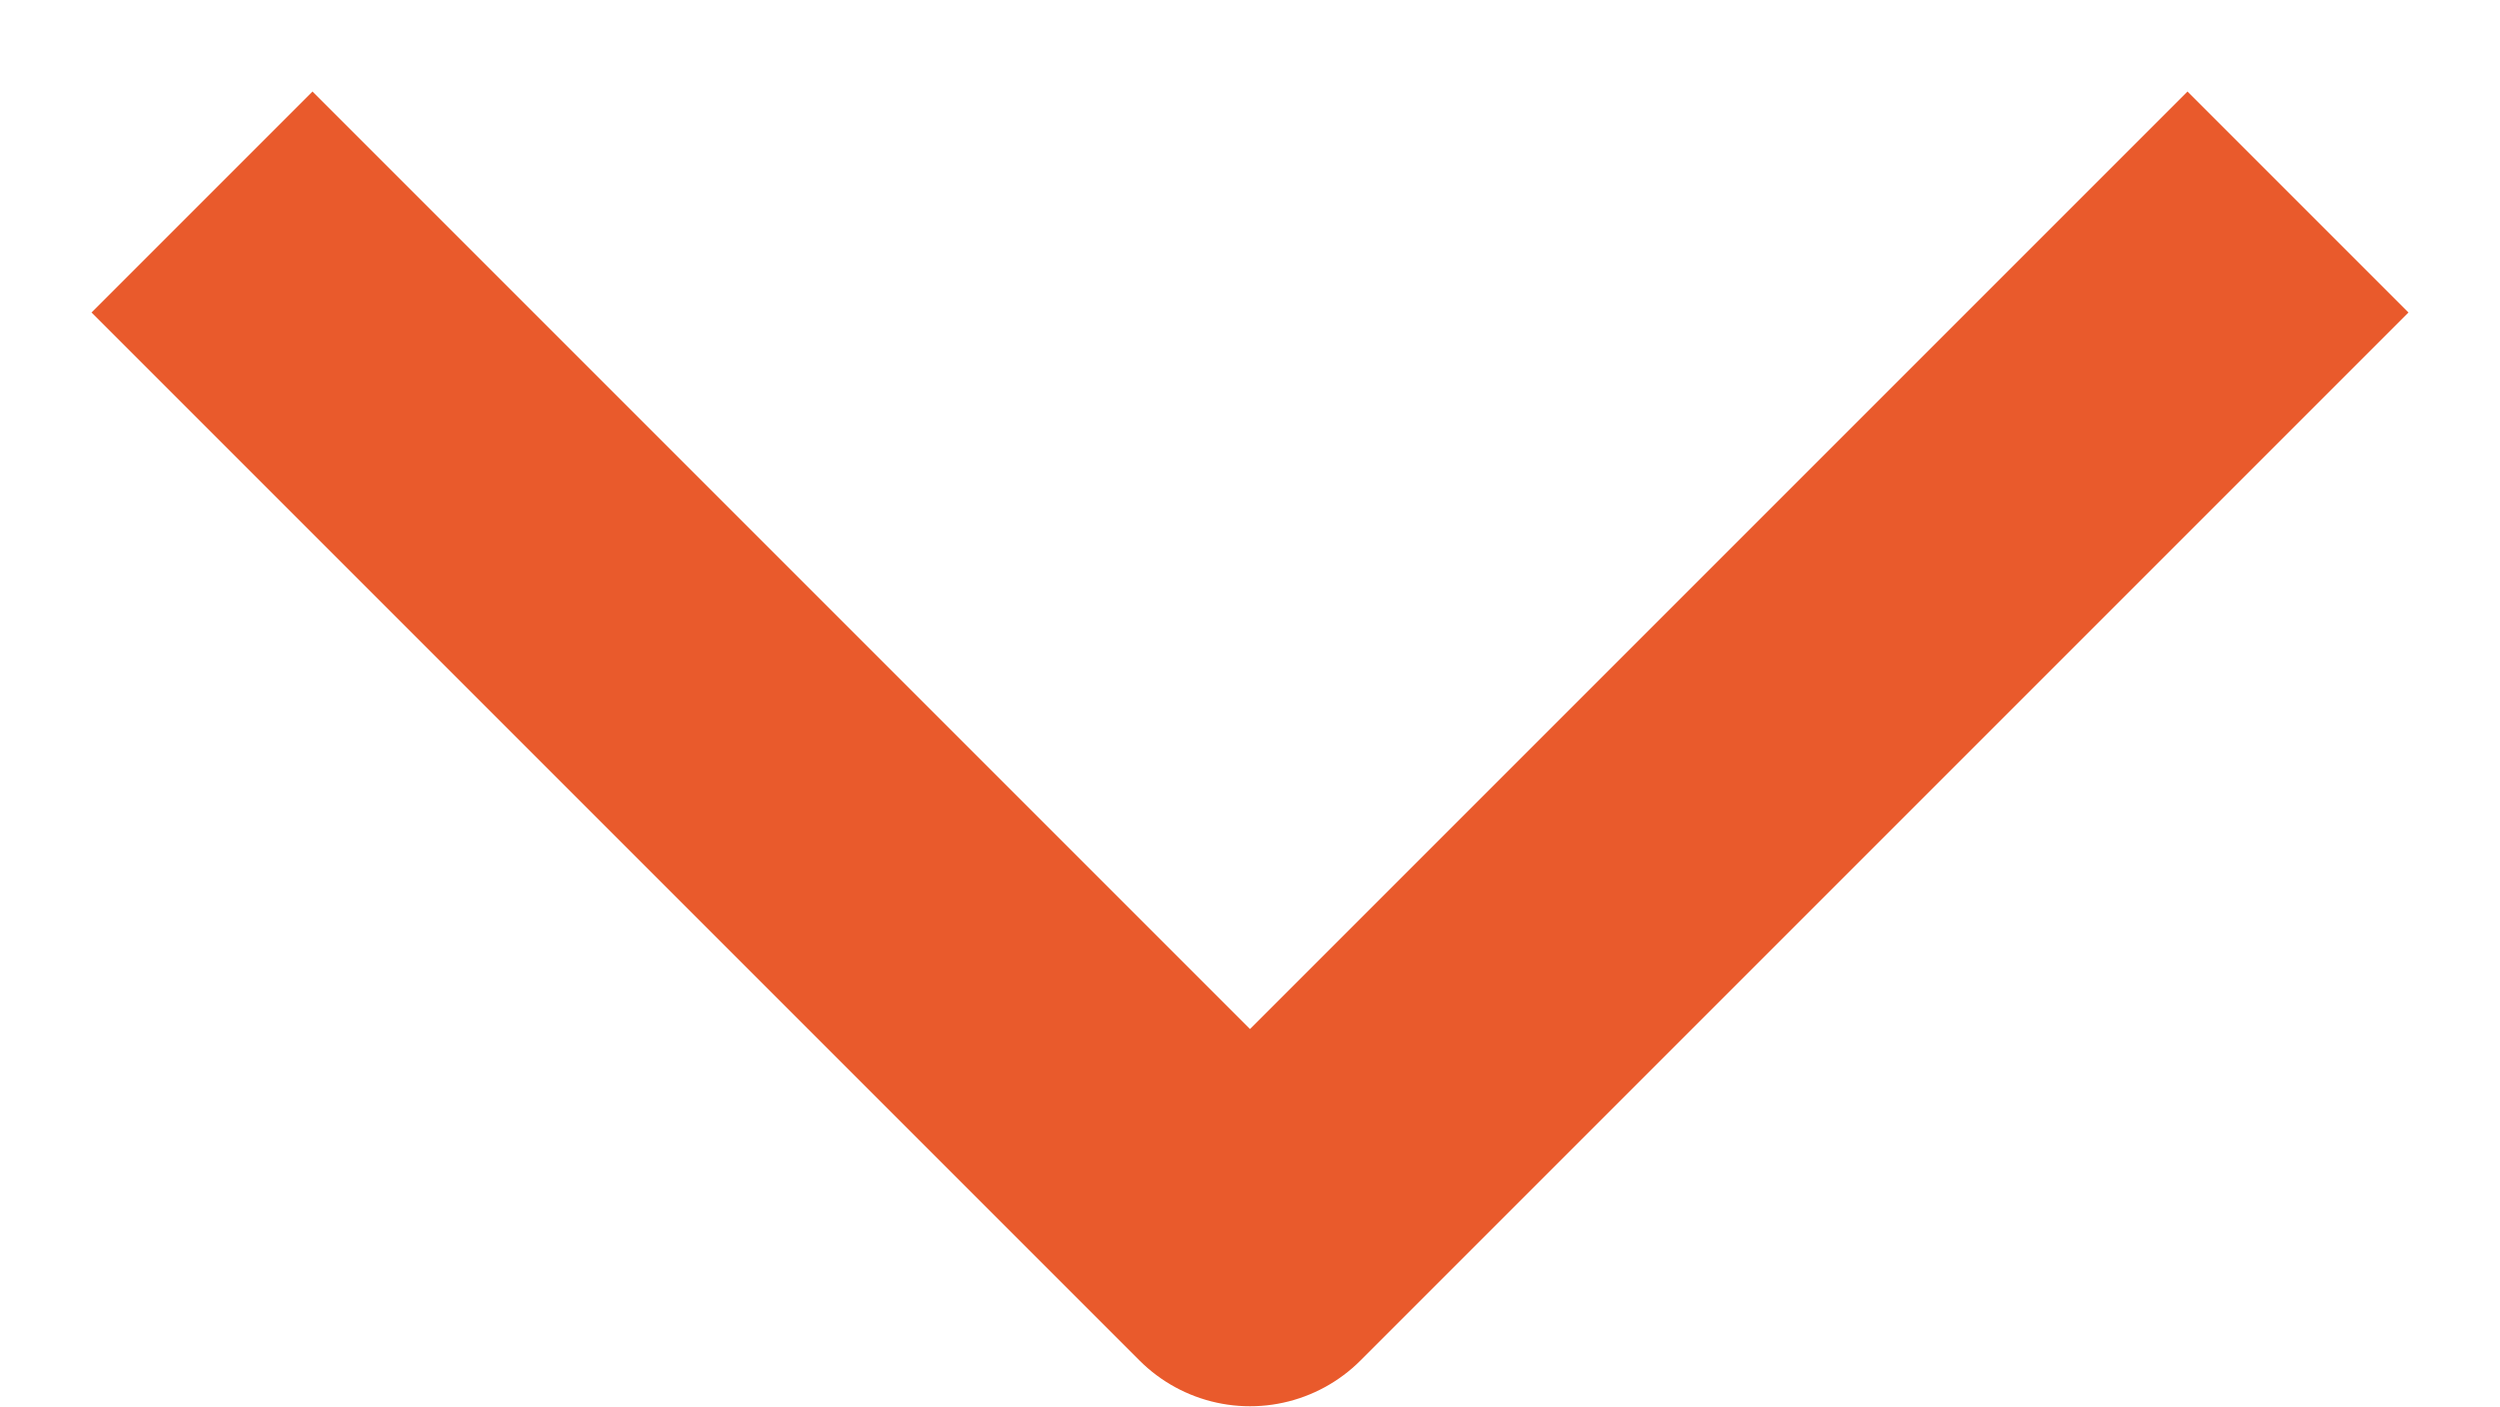
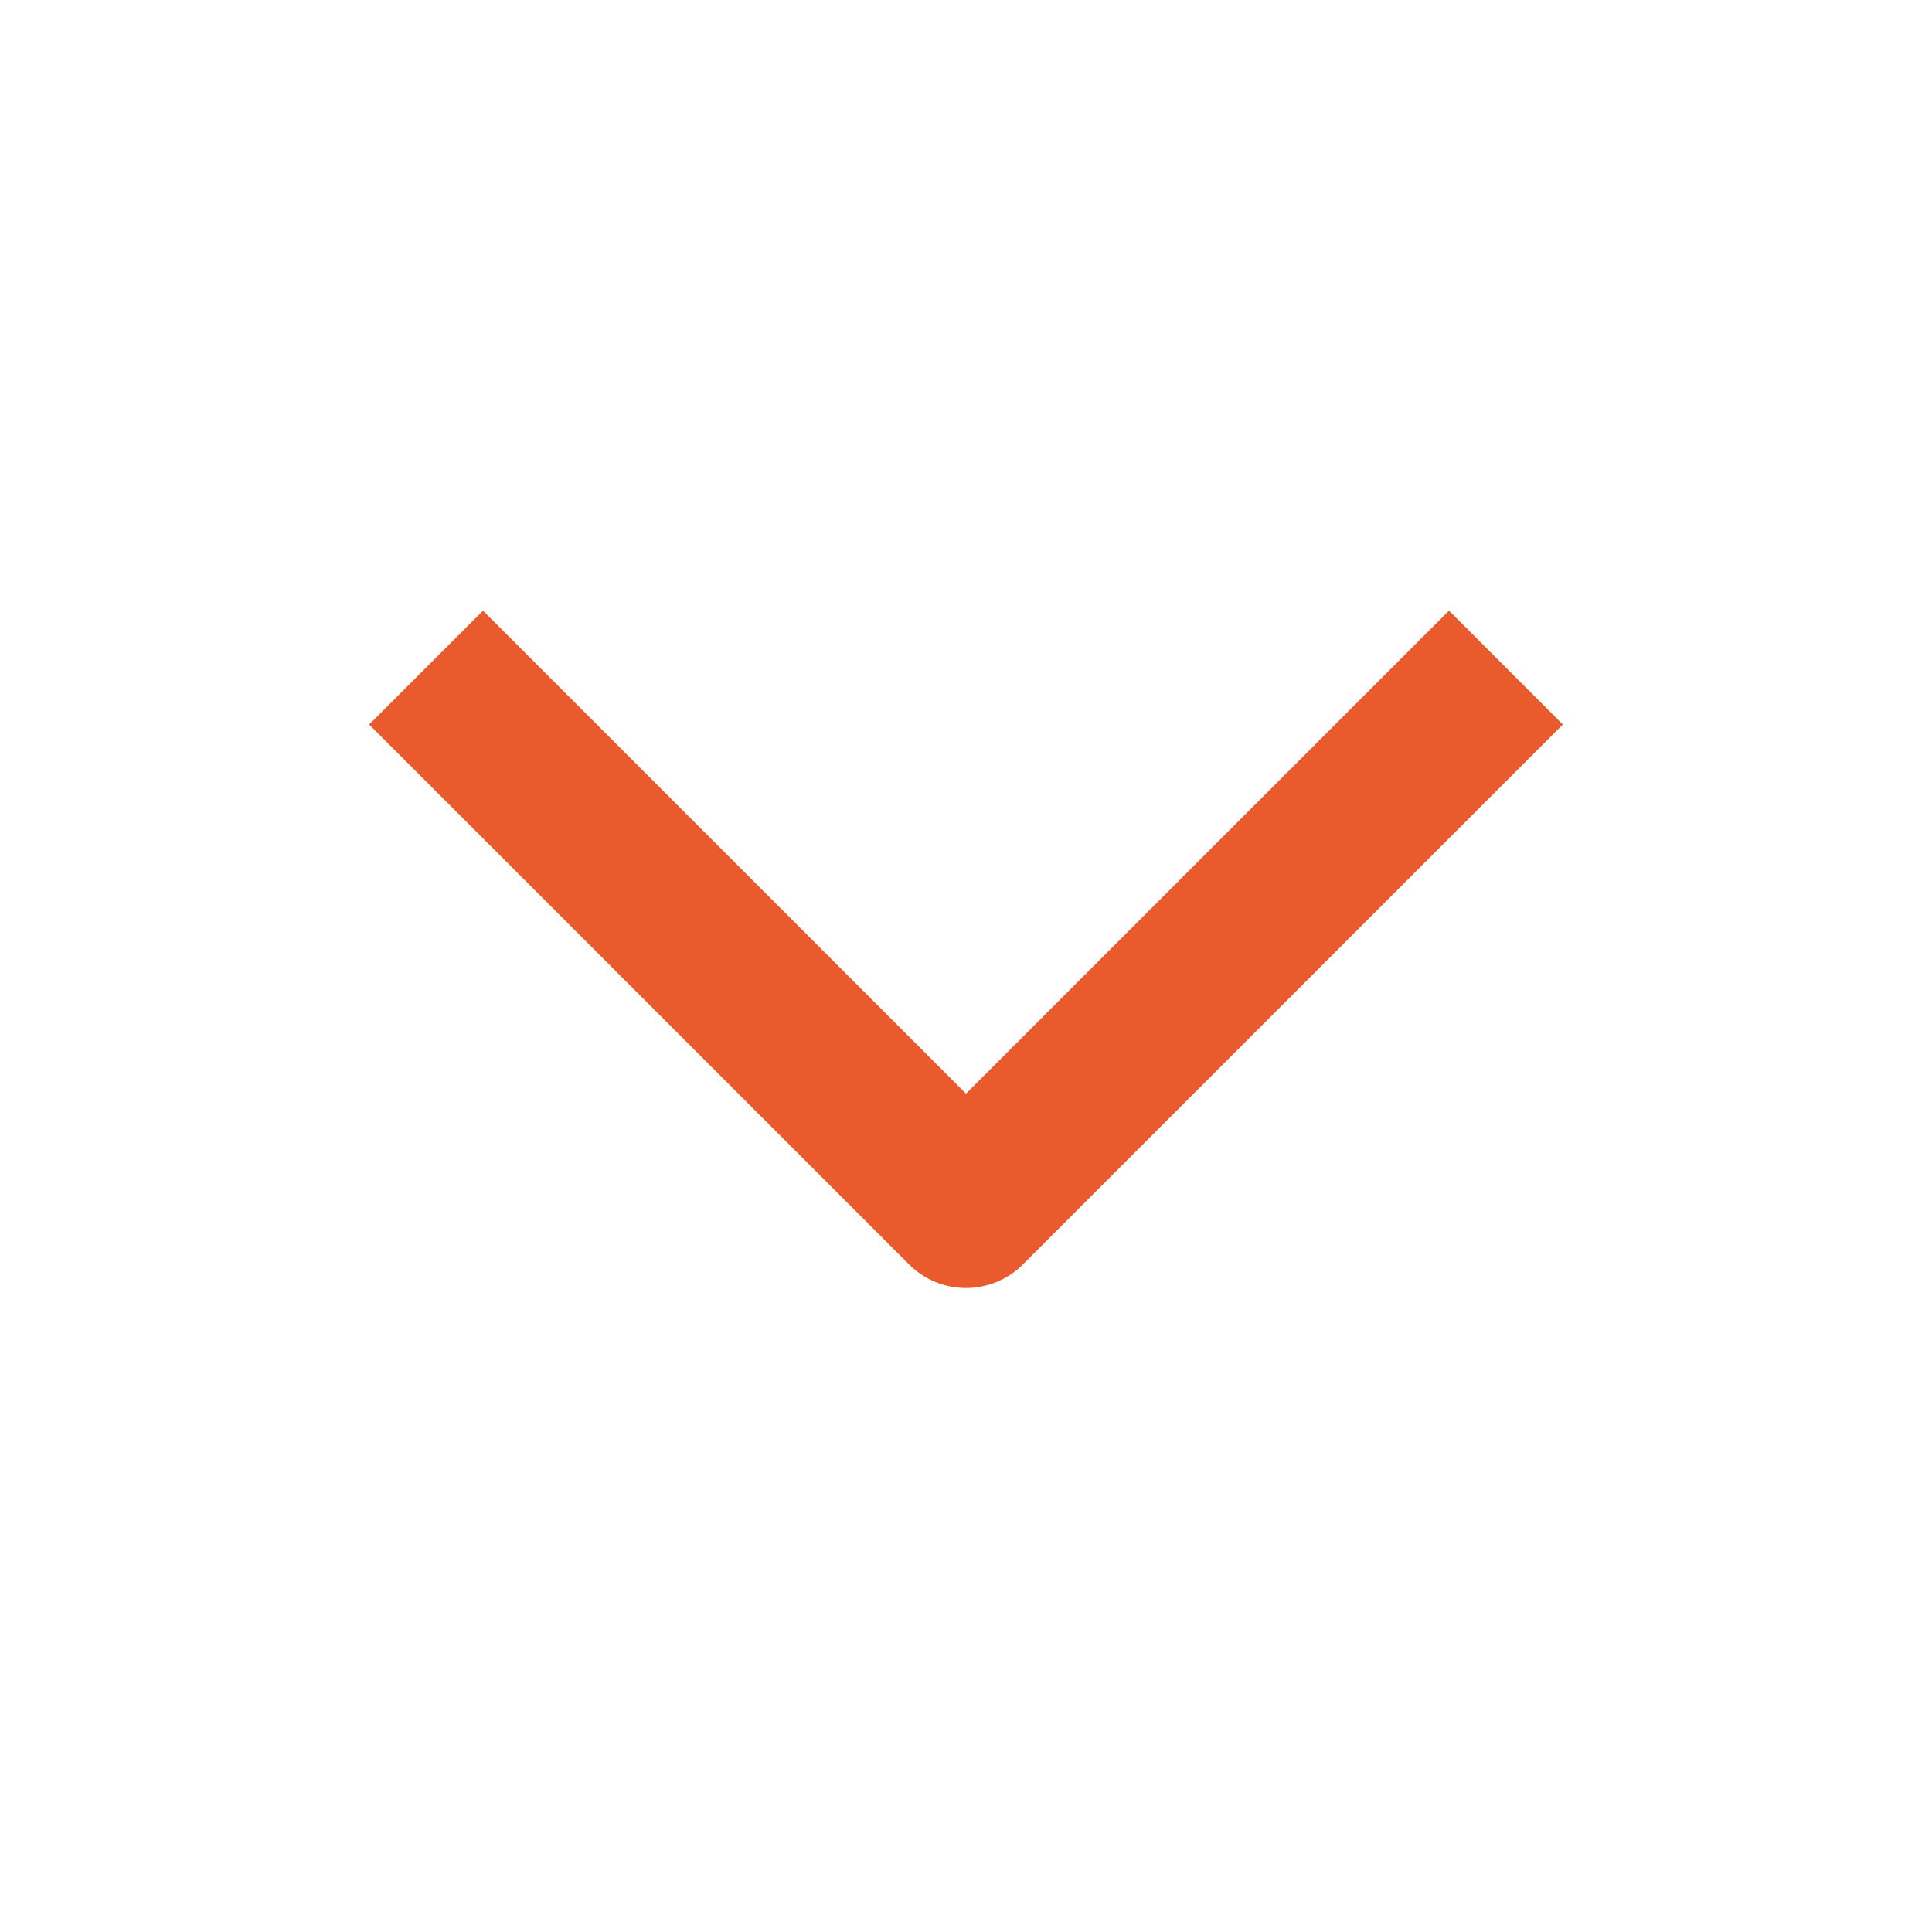
- <svg xmlns="http://www.w3.org/2000/svg" width="16" height="9" viewBox="0 0 16 9" fill="none">
-   <path d="M2 2L8 8L14 2" stroke="#E95A2C" stroke-width="2" stroke-linecap="square" stroke-linejoin="round" />
+ <svg xmlns="http://www.w3.org/2000/svg" width="24" height="24" viewBox="0 0 24 24" fill="none">
+   <g id="arrow">
+     <path id="Vector 161" d="M6 9L12 15L18 9" stroke="#E95A2C" stroke-width="2" stroke-linecap="square" stroke-linejoin="round" />
+   </g>
</svg>
